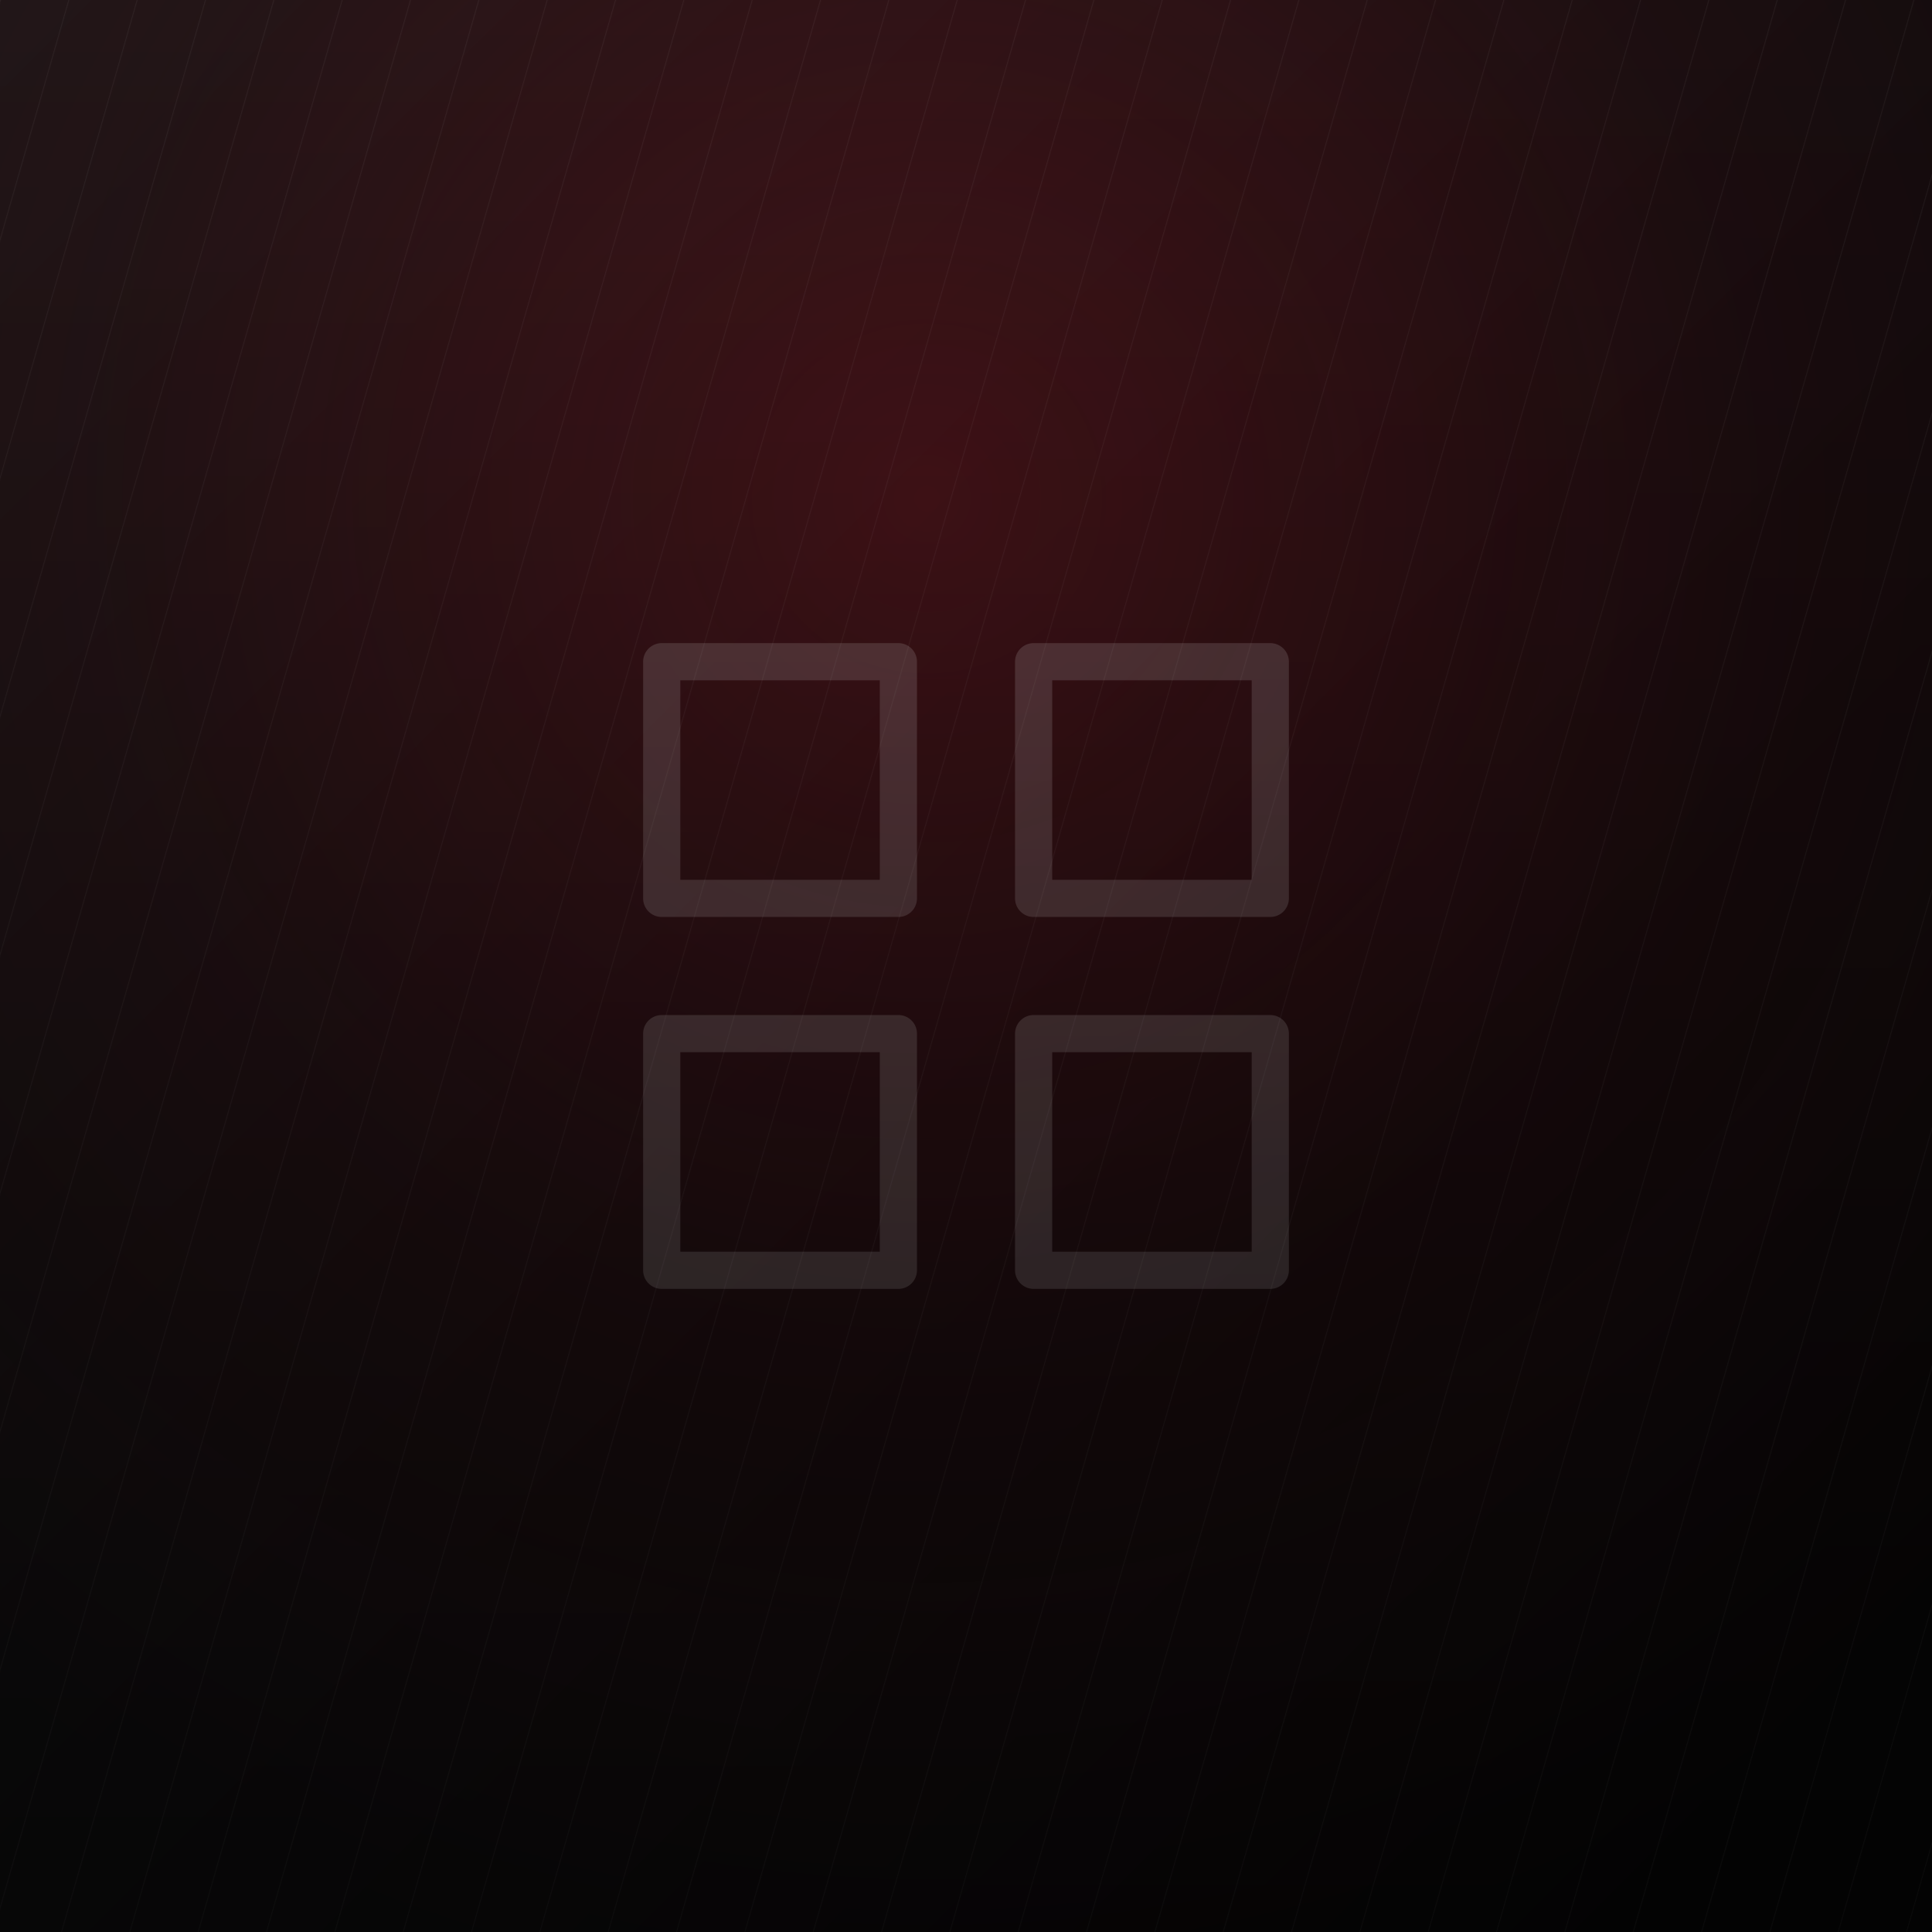
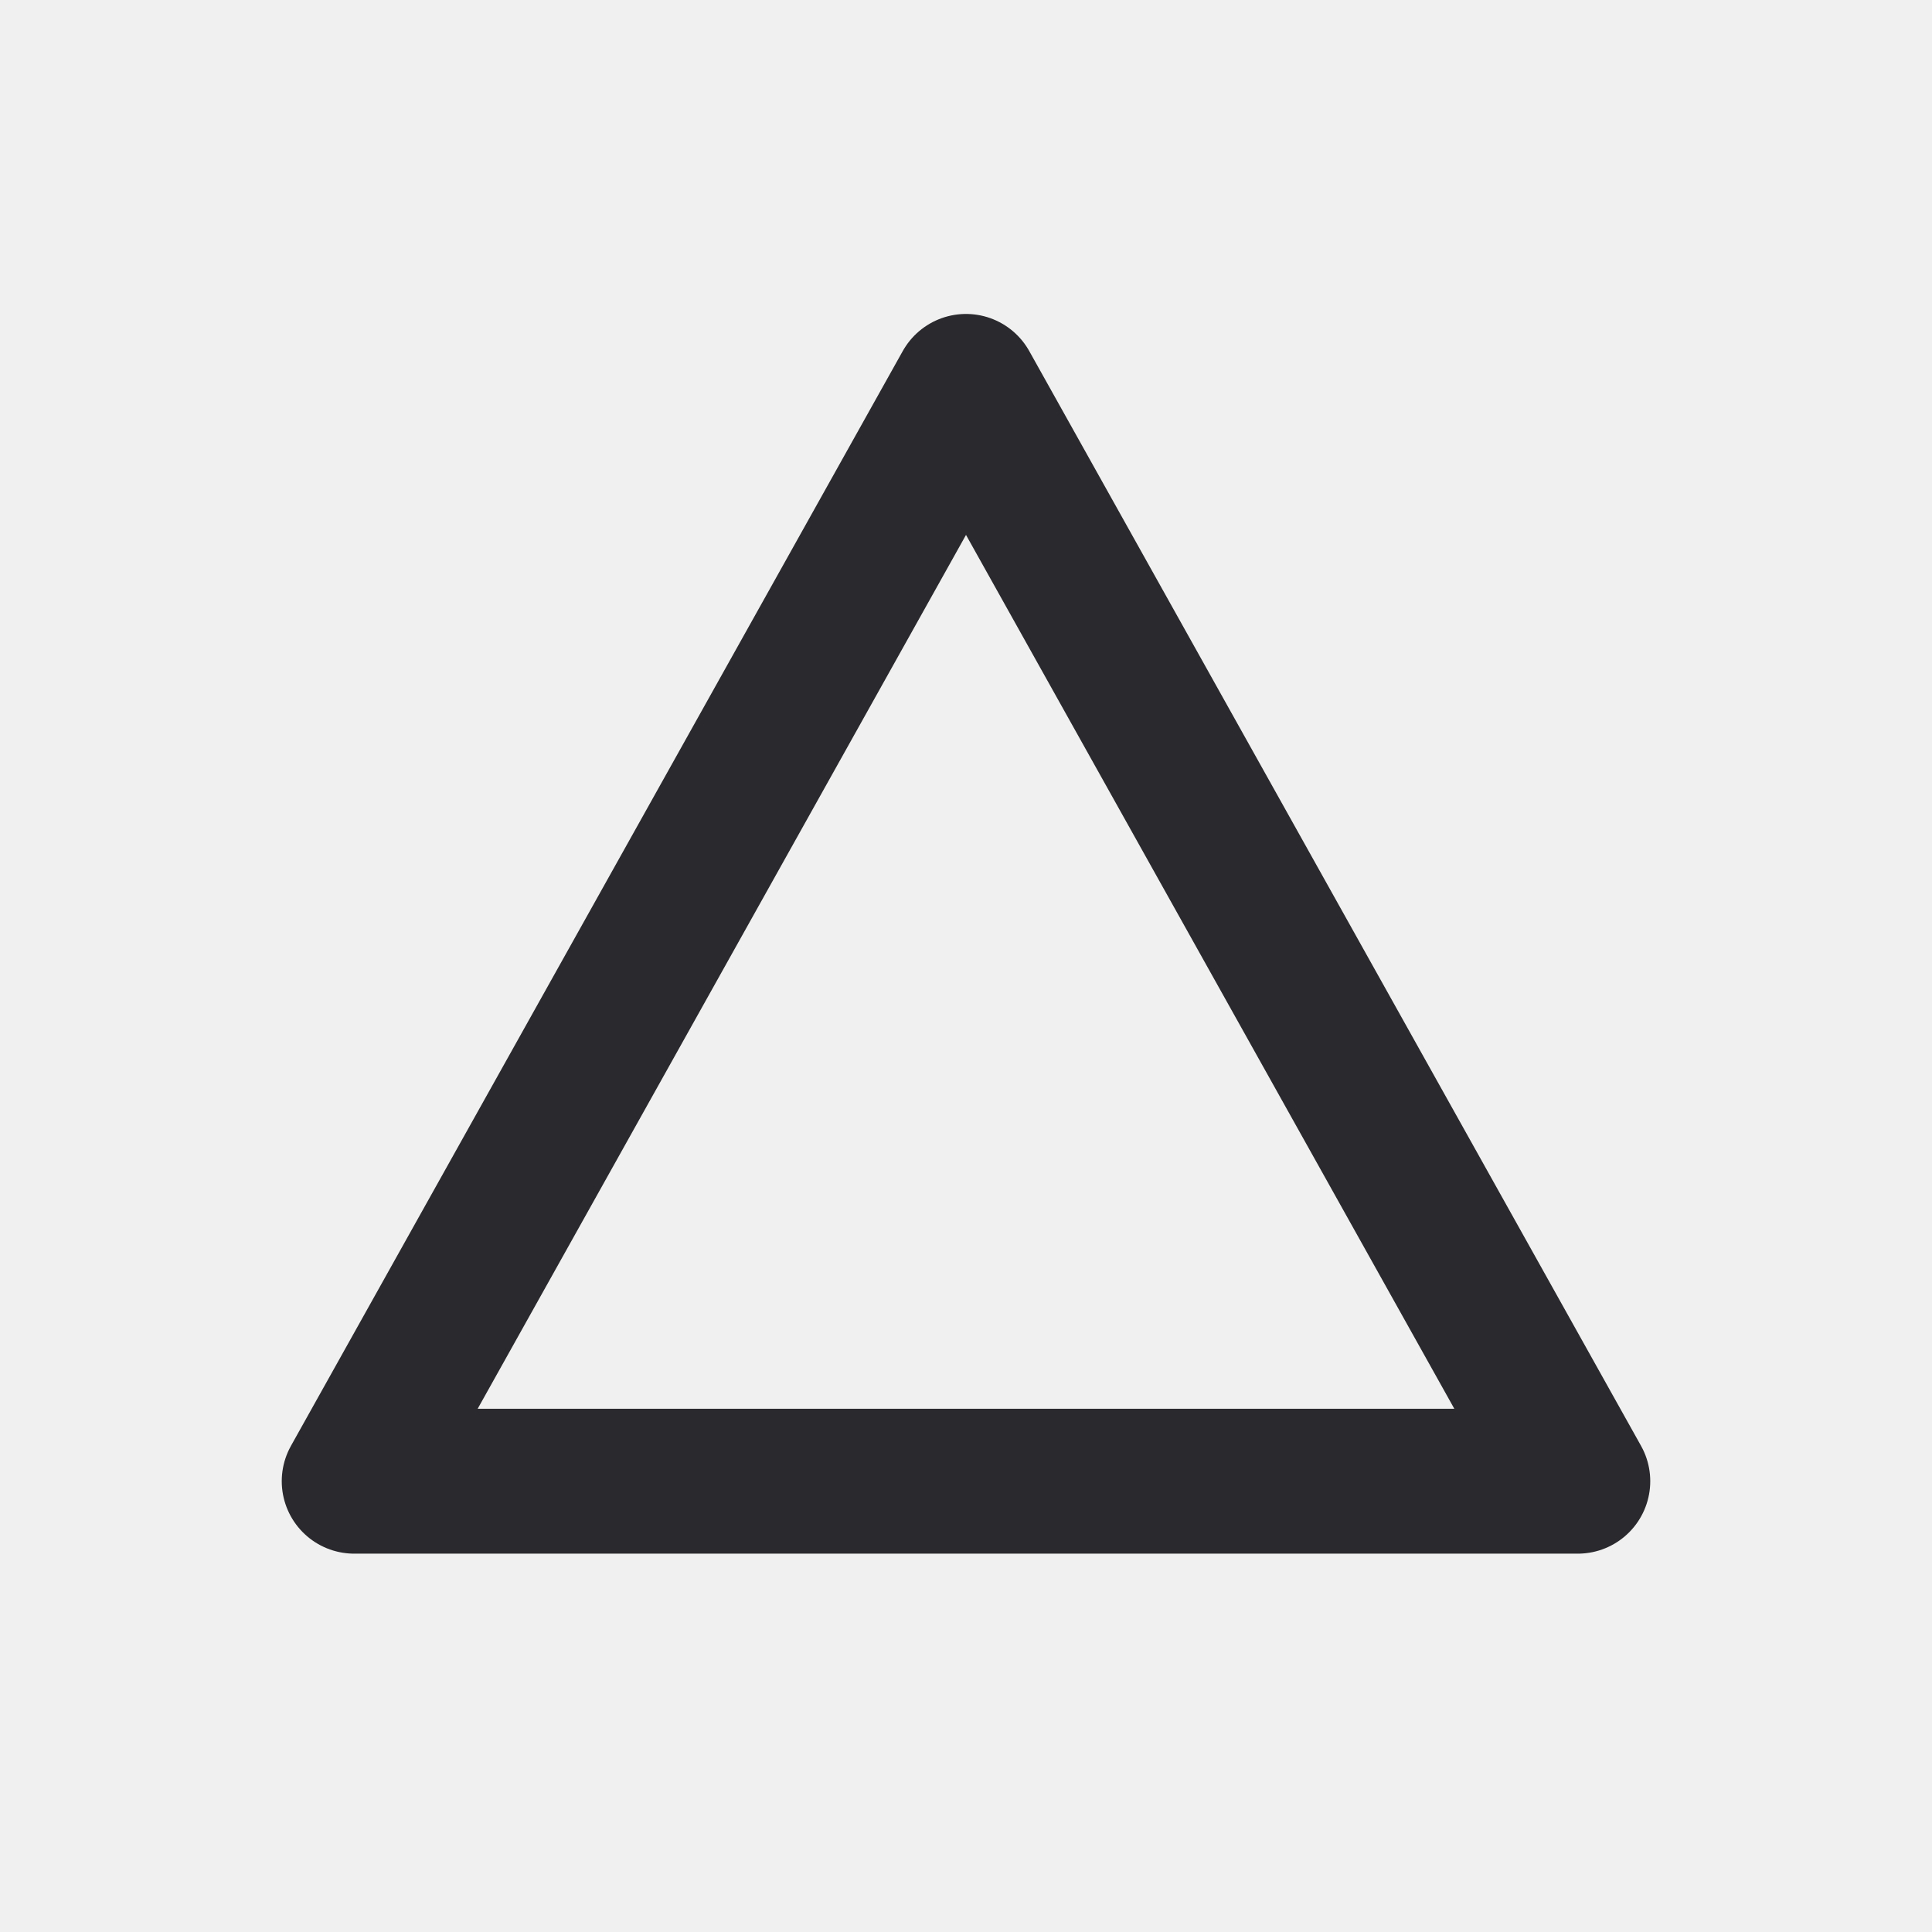
- <svg xmlns="http://www.w3.org/2000/svg" viewBox="0 0 1000 1000" width="1000" height="1000" role="img" aria-hidden="true">
-   <defs>
-     <linearGradient id="base-square-grid-118" x1="0" y1="0" x2="1" y2="1">
-       <stop offset="0" stop-color="#171516" />
-       <stop offset="0.55" stop-color="#0C0B0C" />
-       <stop offset="1" stop-color="#050505" />
-     </linearGradient>
-     <radialGradient id="glow-square-grid-118" cx="0.480" cy="0.260" r="0.78">
-       <stop offset="0" stop-color="#CF2030" stop-opacity="0.276" />
-       <stop offset="0.55" stop-color="#CF2030" stop-opacity="0.077" />
-       <stop offset="1" stop-color="#CF2030" stop-opacity="0" />
-     </radialGradient>
-     <pattern id="rule-square-grid-118" width="34" height="34" patternUnits="userSpaceOnUse" patternTransform="rotate(16)">
-       <line x1="0" y1="0" x2="0" y2="34" stroke="#ffffff" stroke-opacity="0.05" stroke-width="1" />
-     </pattern>
-     <linearGradient id="fade-square-grid-118" x1="0" y1="0" x2="0" y2="1">
-       <stop offset="0" stop-color="#000" stop-opacity="0" />
-       <stop offset="1" stop-color="#000" stop-opacity="0.45" />
-     </linearGradient>
-   </defs>
-   <rect width="1000" height="1000" fill="url(#base-square-grid-118)" />
-   <rect width="1000" height="1000" fill="url(#glow-square-grid-118)" />
-   <rect width="1000" height="1000" fill="url(#rule-square-grid-118)" />
-   <g transform="translate(290.0 290.0) scale(17.5)" fill="none" stroke="#ffffff" stroke-opacity="0.16" stroke-width="1.1" stroke-linecap="round" stroke-linejoin="round">
-     <path d="M3 3h7v7H3Z M14 3h7v7h-7Z M3 14h7v7H3Z M14 14h7v7h-7Z" />
-   </g>
-   <rect width="1000" height="1000" fill="url(#fade-square-grid-118)" />
+ <svg xmlns="http://www.w3.org/2000/svg" viewBox="0 0 120 120" width="120" height="120" role="img" aria-hidden="true">
+   <path d="M22 92 60 24l38 68Z" fill="none" stroke="#2A2A2E" stroke-width="9" stroke-linejoin="round" />
</svg>
